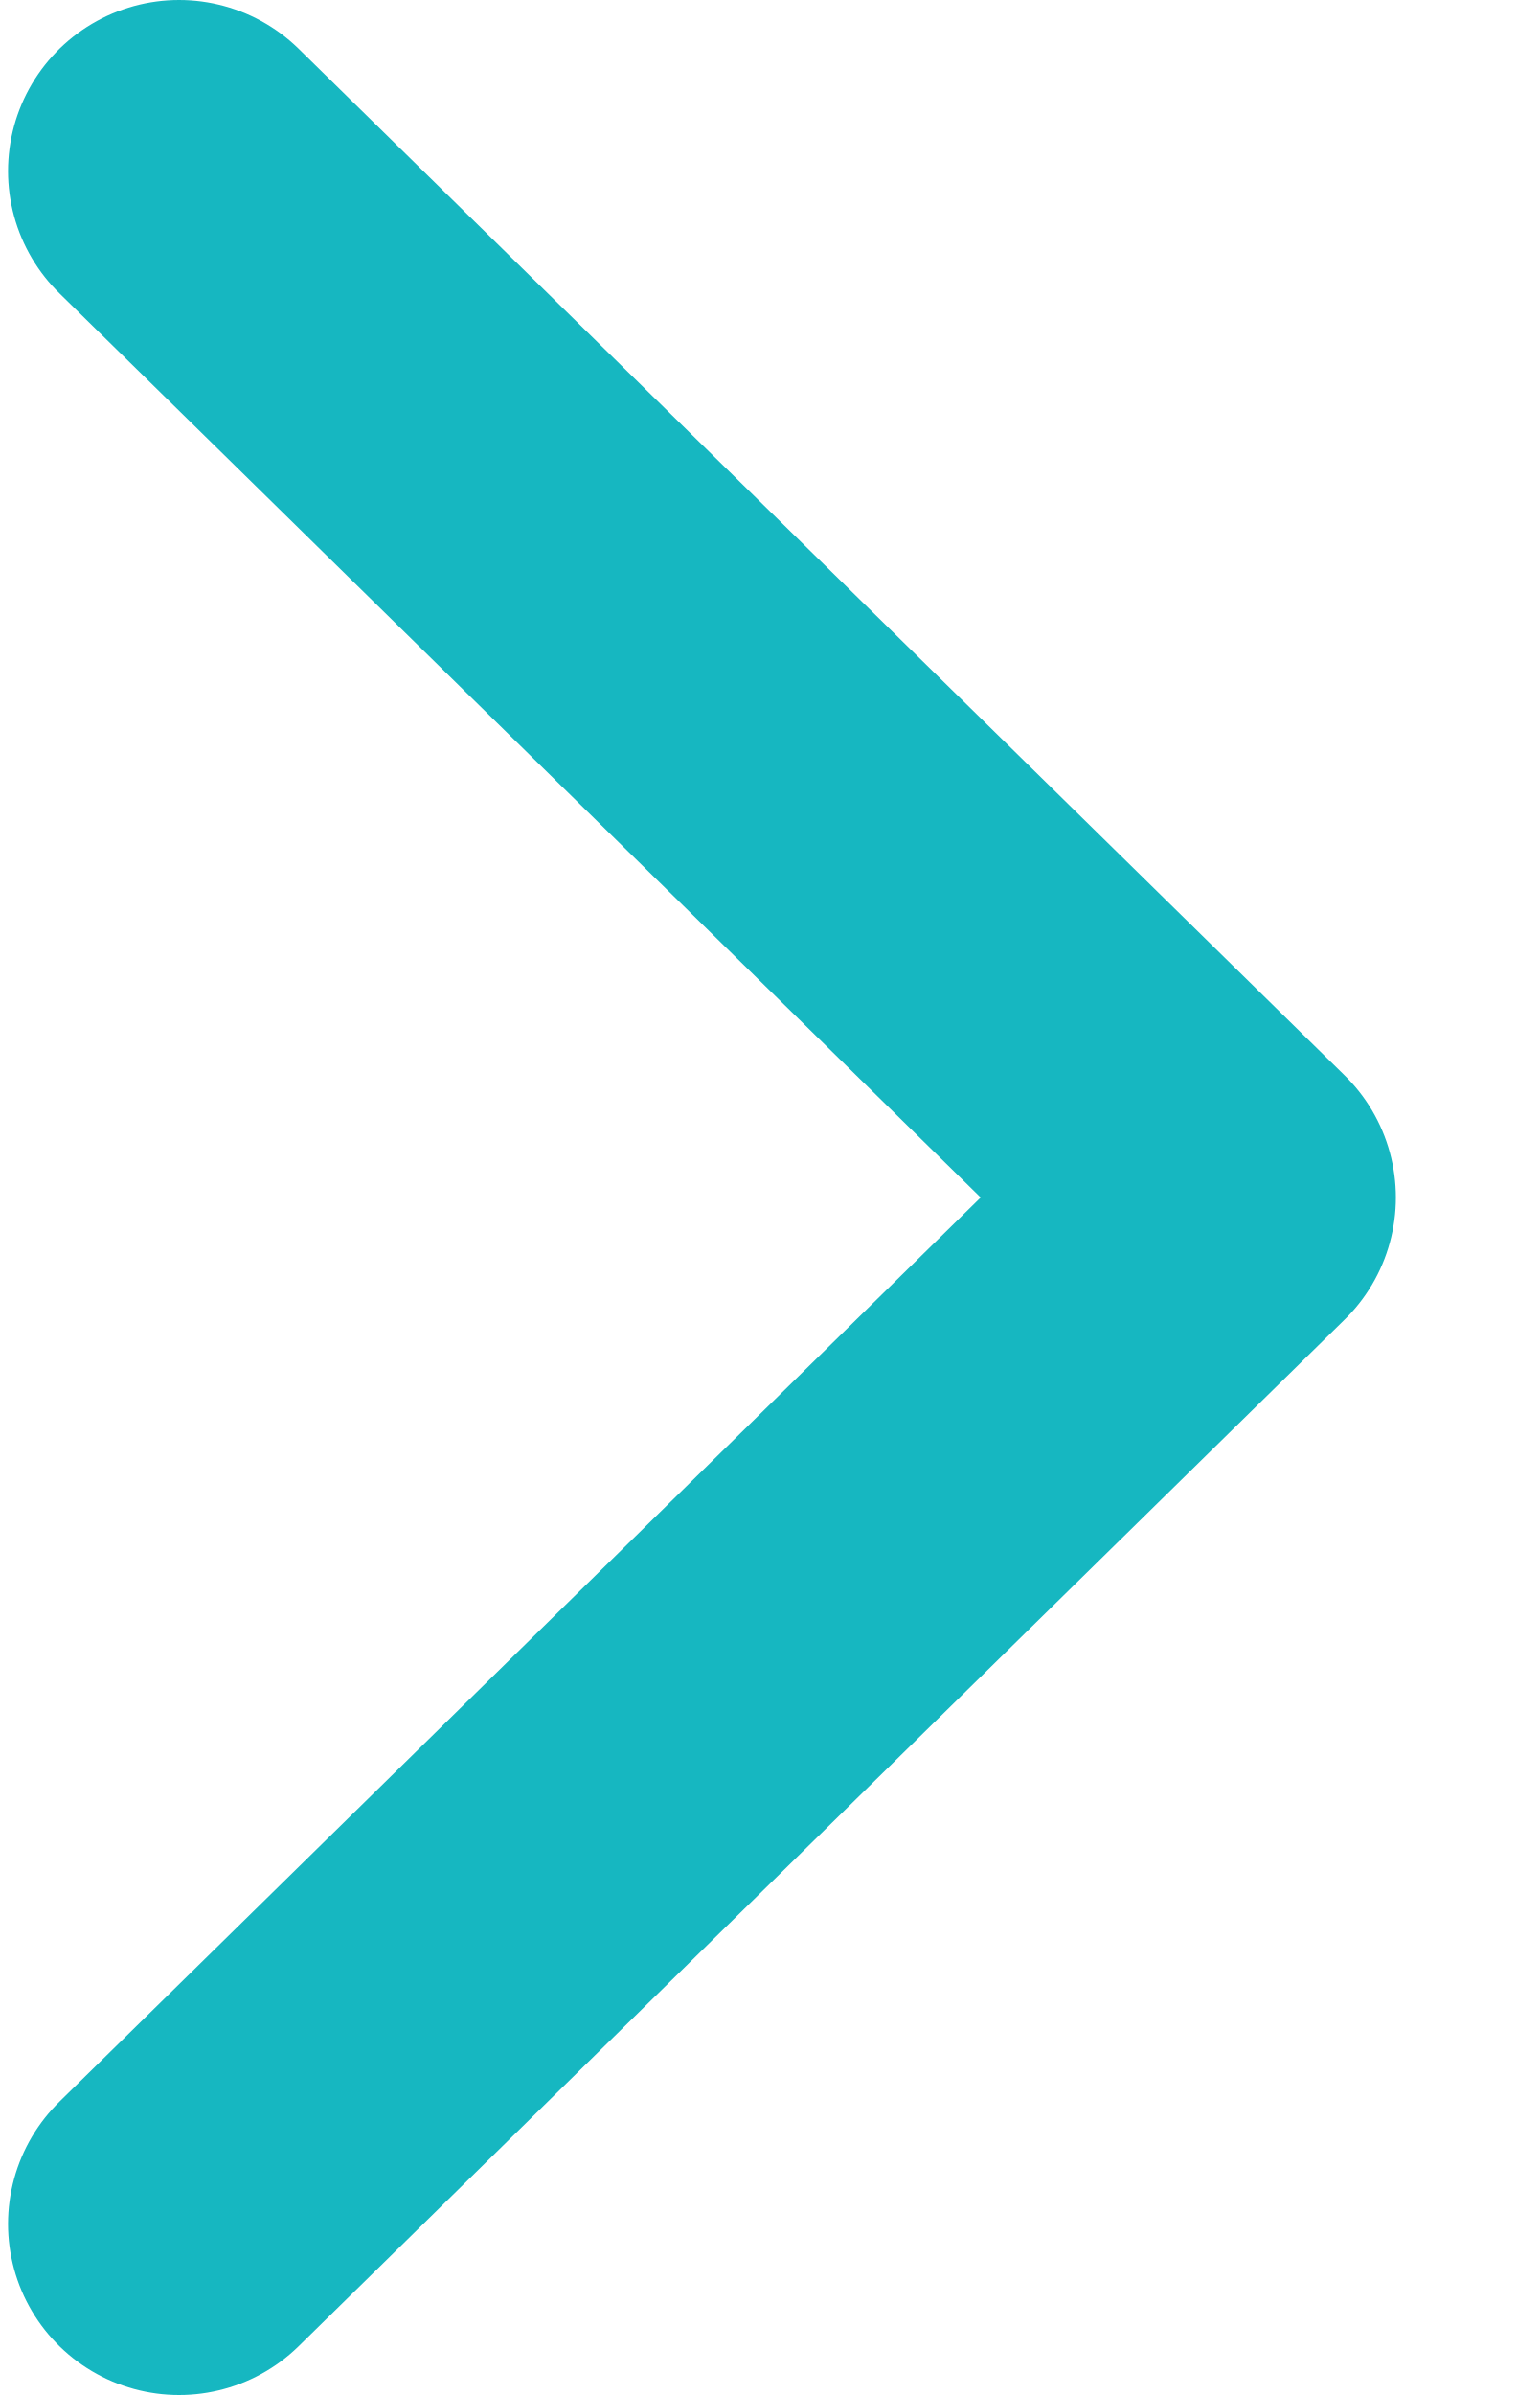
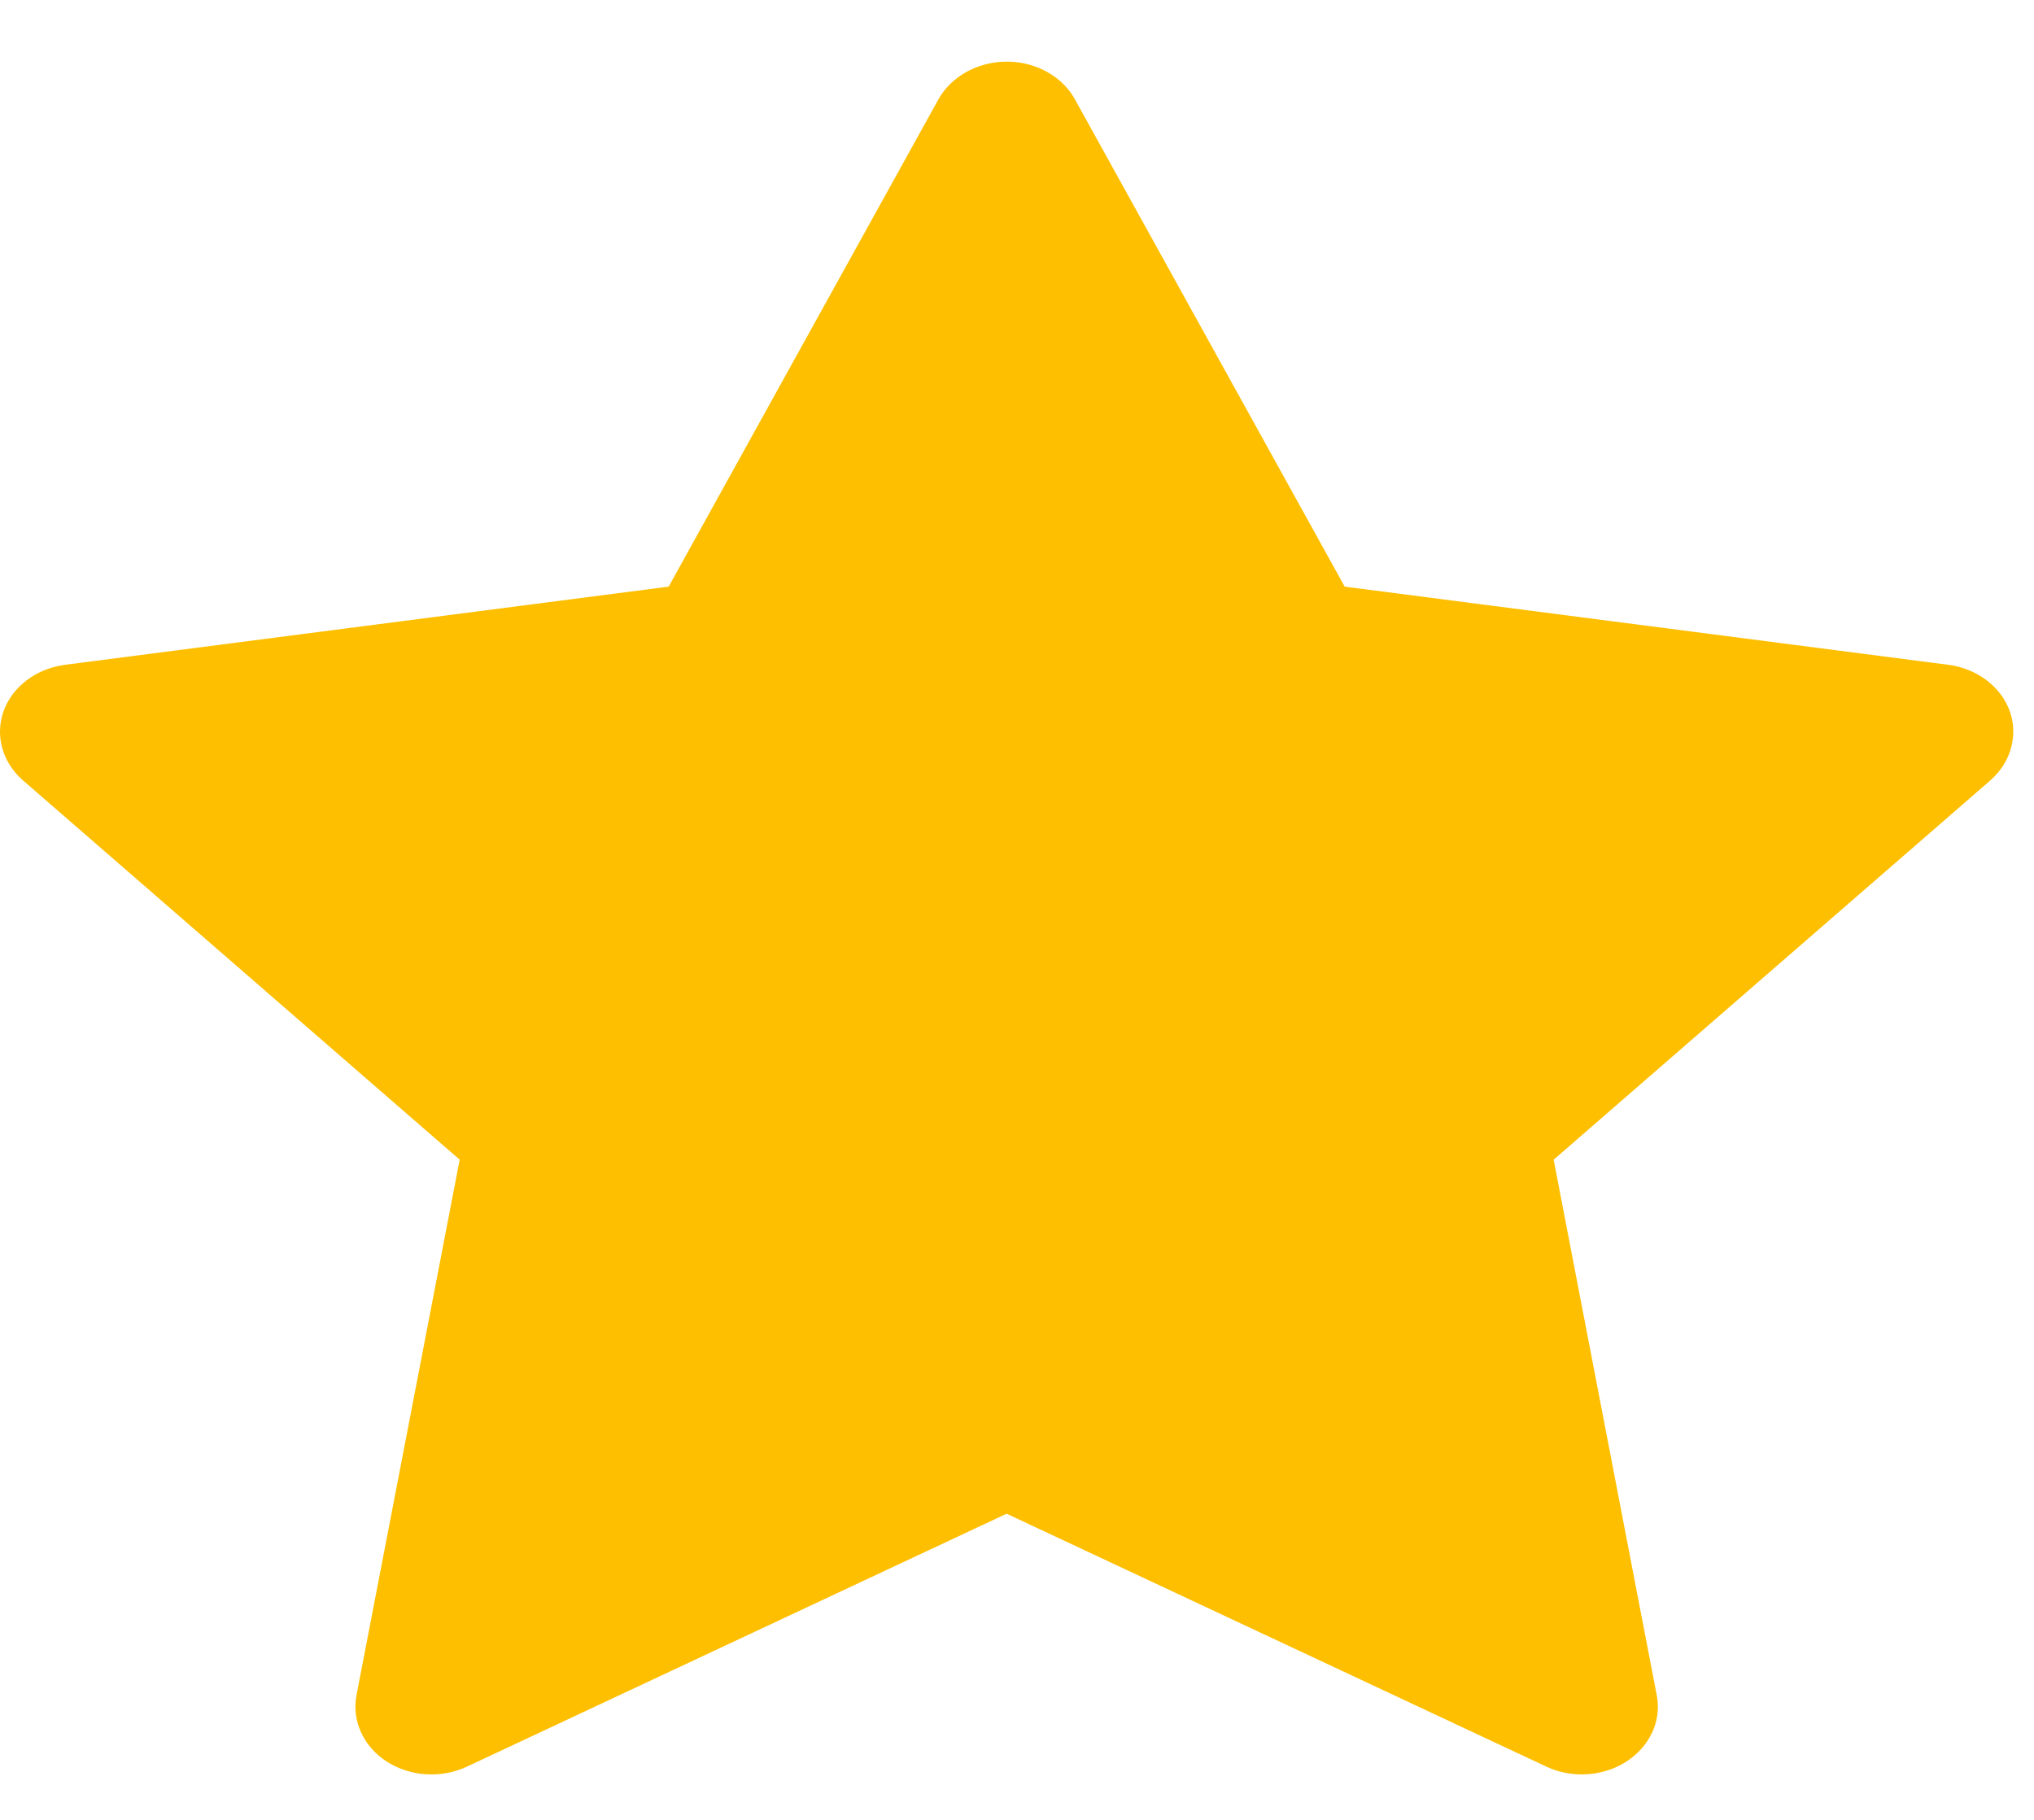
- <svg xmlns="http://www.w3.org/2000/svg" width="9" height="14" viewBox="0 0 9 14" fill="none">
-   <path d="M1.047 13L7.162 7L1.047 1" stroke="#16B7C1" stroke-width="2" stroke-linecap="round" stroke-linejoin="round" />
+ <svg xmlns="http://www.w3.org/2000/svg" width="19" height="17" viewBox="0 0 19 17" fill="none">
+   <path d="M18.199 6.21L12.561 5.48L10.041 0.928C9.972 0.803 9.859 0.702 9.719 0.641C9.368 0.487 8.942 0.615 8.766 0.928L6.246 5.48L0.608 6.21C0.453 6.23 0.31 6.295 0.202 6.394C0.07 6.514 -0.002 6.676 6.24985e-05 6.844C0.003 7.012 0.08 7.173 0.215 7.29L4.294 10.833L3.33 15.836C3.308 15.952 3.322 16.072 3.372 16.181C3.422 16.291 3.505 16.386 3.612 16.455C3.72 16.524 3.847 16.566 3.979 16.574C4.111 16.582 4.243 16.558 4.361 16.503L9.403 14.14L14.446 16.503C14.584 16.568 14.744 16.59 14.897 16.566C15.283 16.506 15.543 16.18 15.476 15.836L14.513 10.833L18.592 7.29C18.703 7.193 18.776 7.066 18.798 6.928C18.858 6.582 18.587 6.261 18.199 6.21V6.21Z" fill="#FDBF00" />
</svg>
